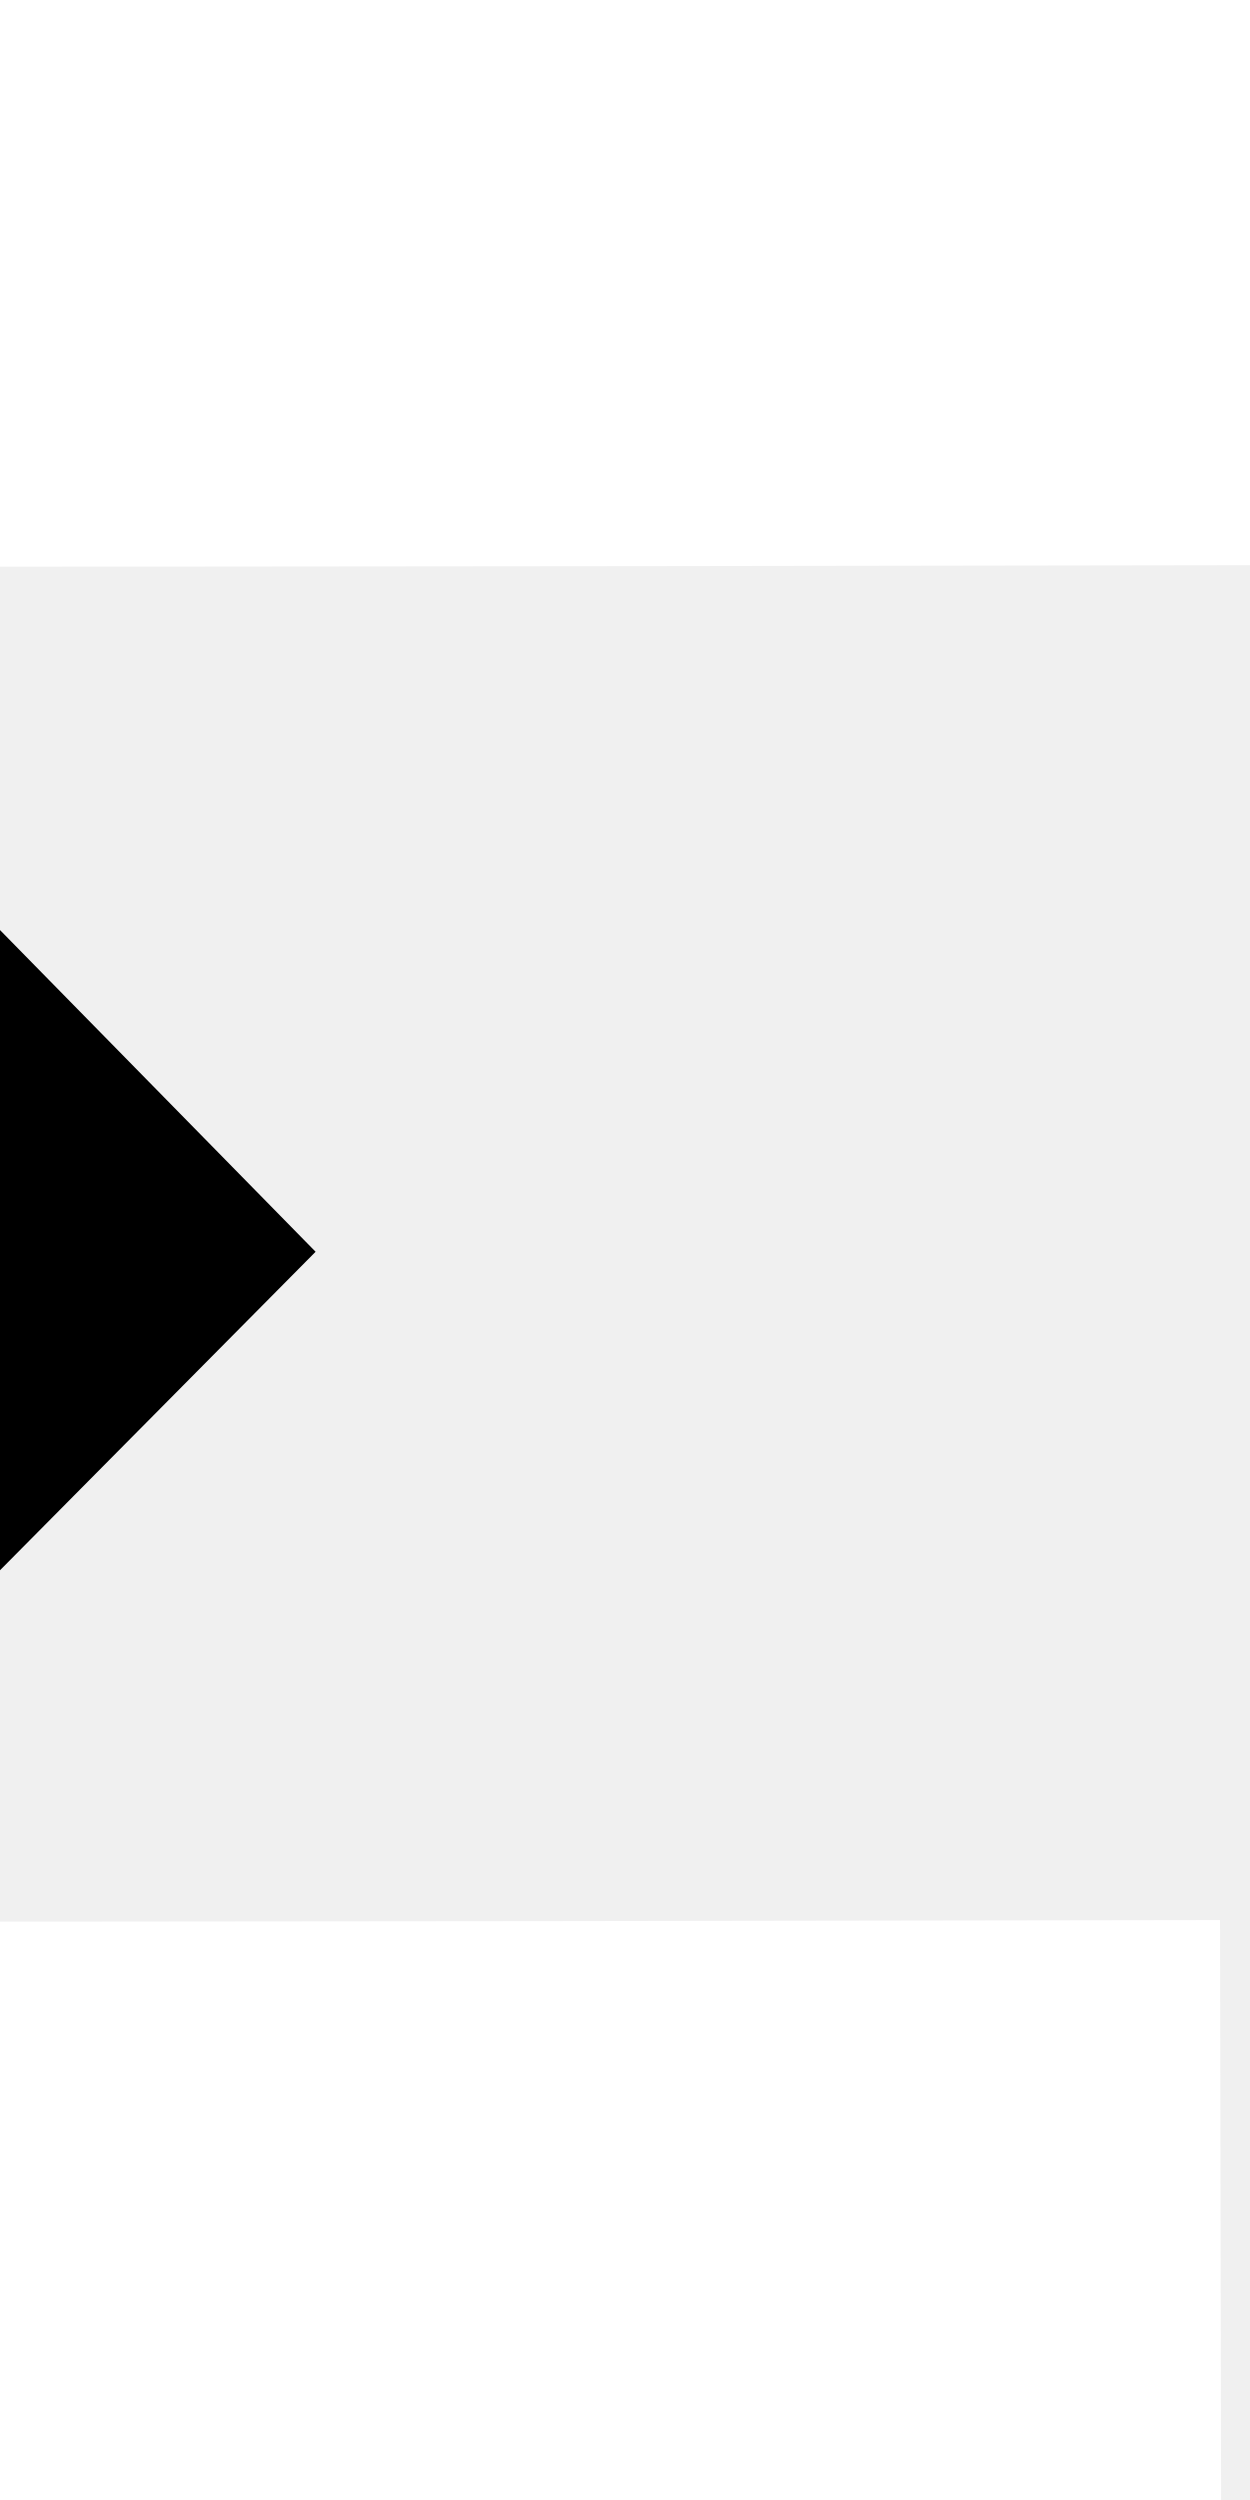
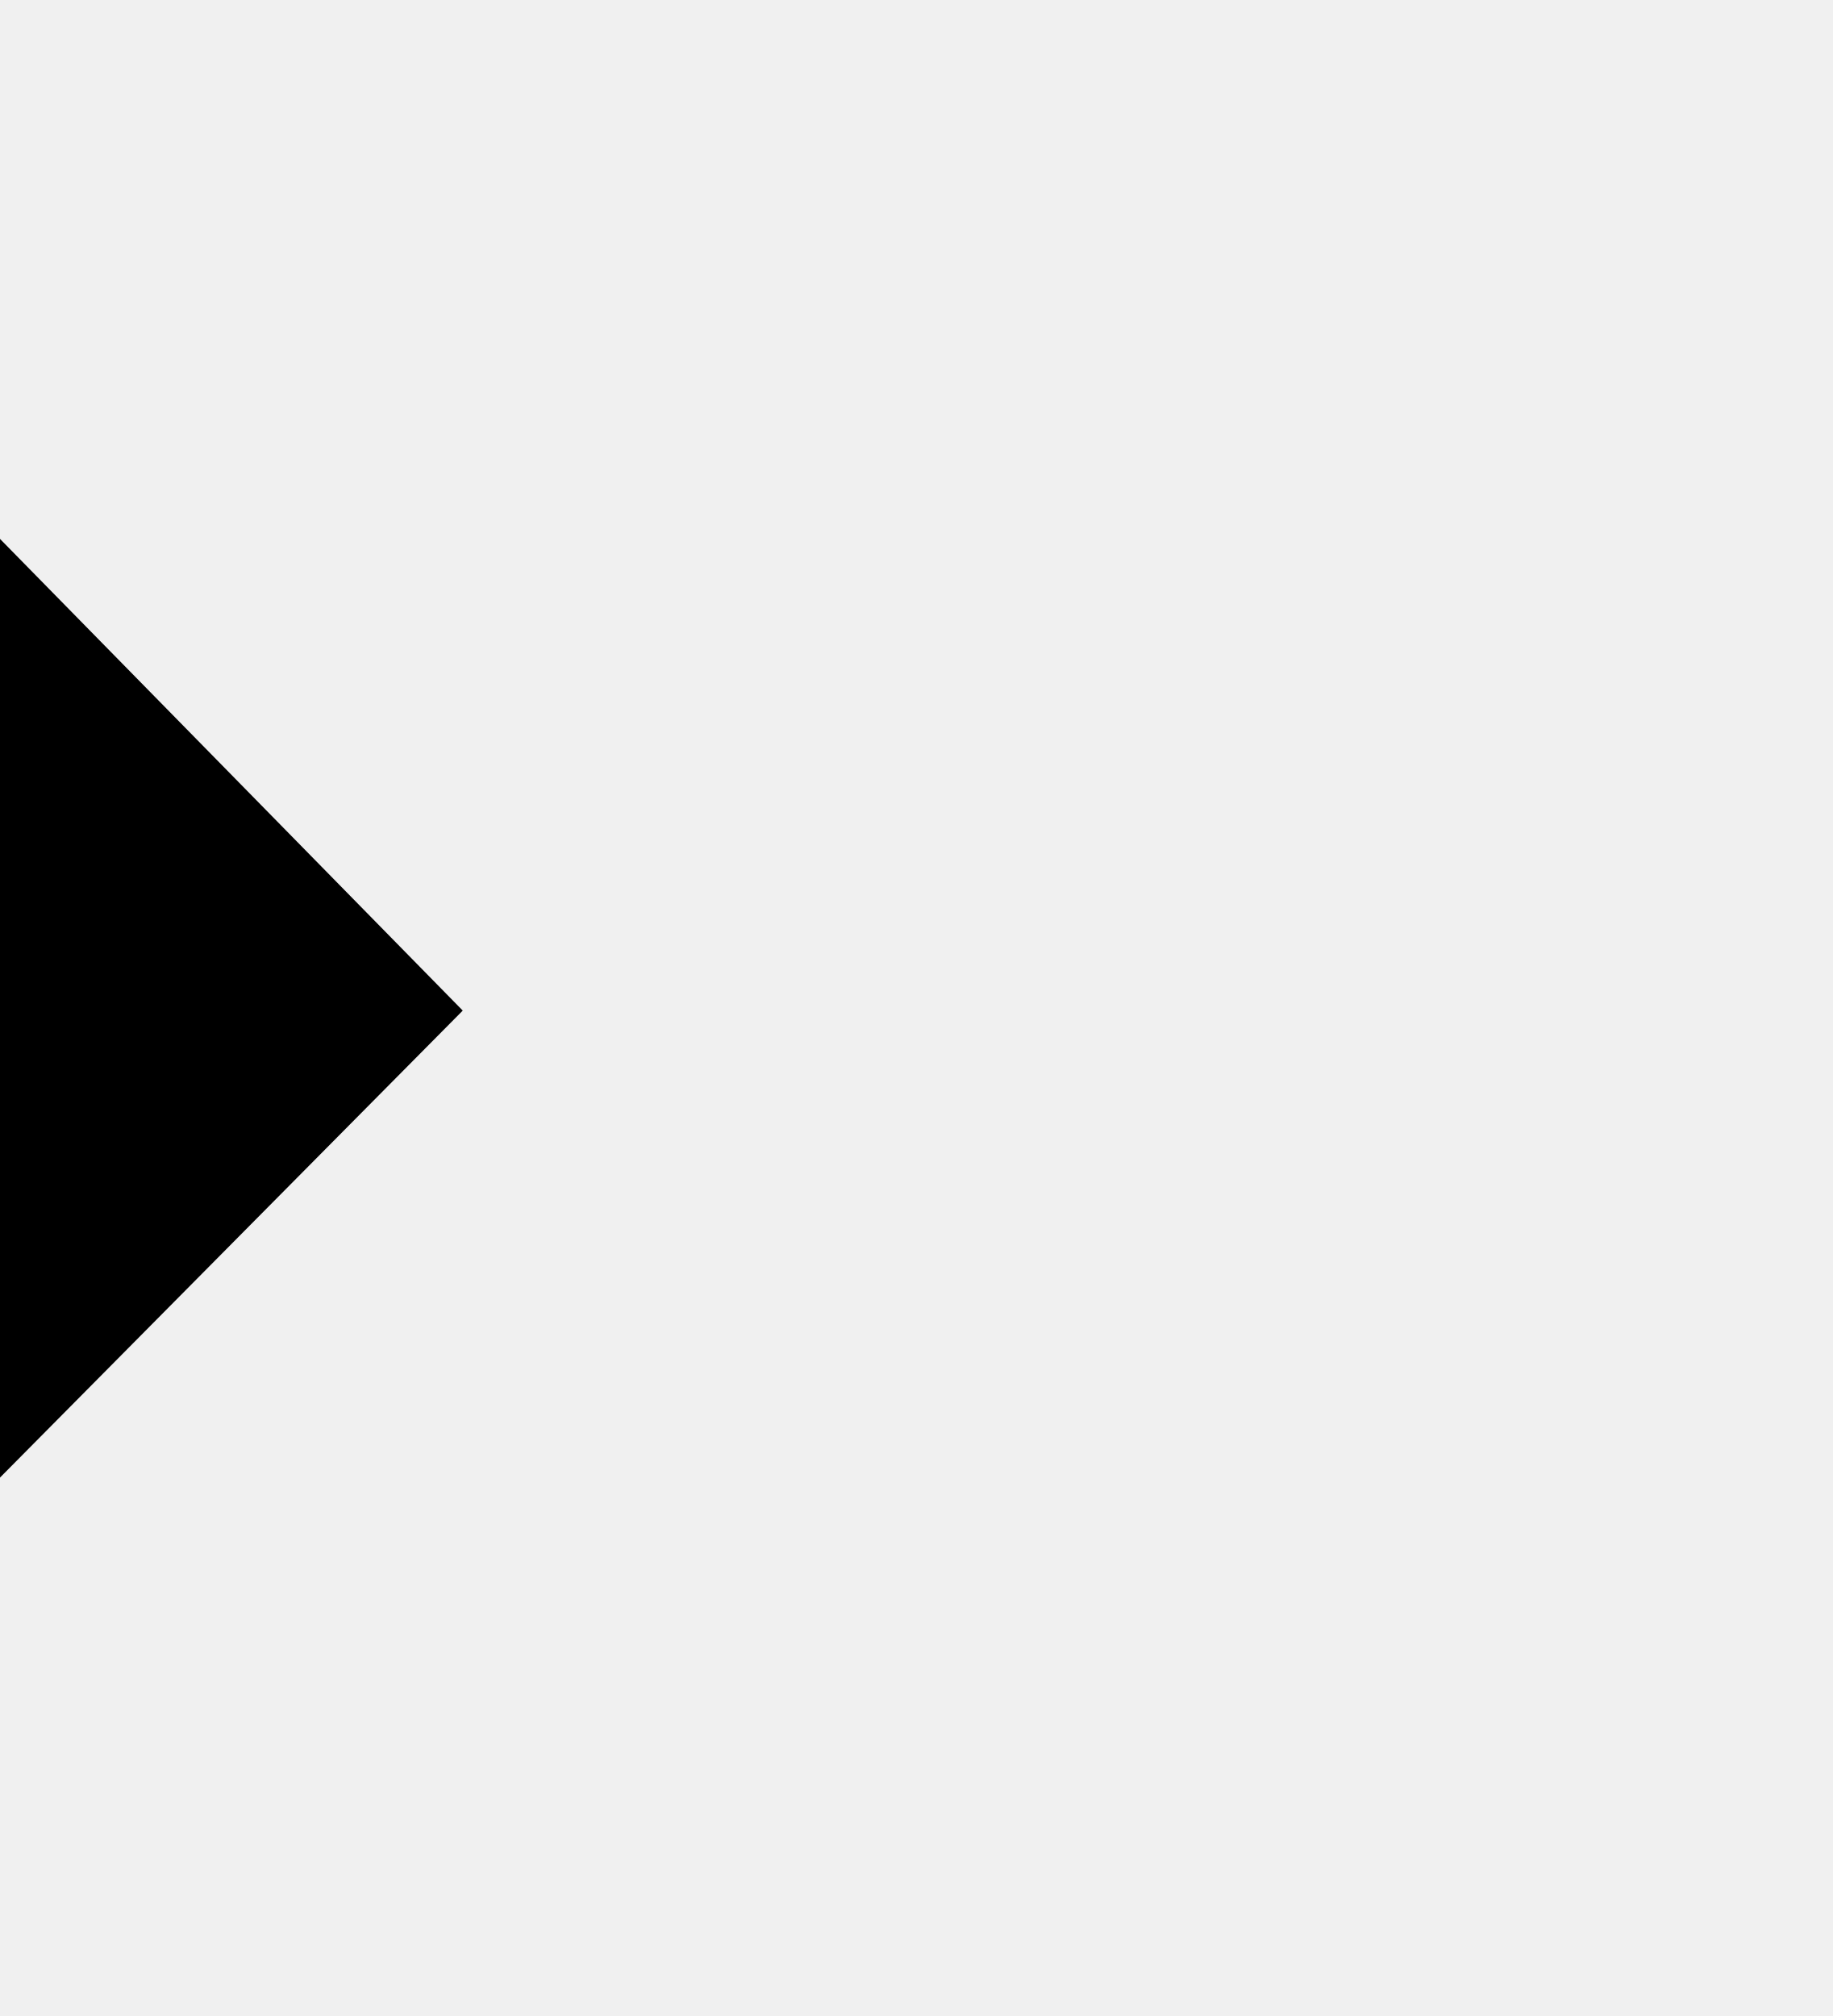
- <svg xmlns="http://www.w3.org/2000/svg" width="20" height="40" id="svg2" version="1.1">
+ <svg xmlns="http://www.w3.org/2000/svg" width="20" height="22" id="svg2" version="1.1">
  <defs id="defs4" />
-   <g id="layer1" transform="translate(0,-1012.362)">
-     <path style="fill:none;stroke:#000000;stroke-width:6.978;stroke-linecap:butt;stroke-linejoin:miter;stroke-miterlimit:4;stroke-opacity:1;stroke-dasharray:none" d="m -7.865,1024.208 0.083,16.175 7.932,-8.005 z" id="path3839" />
-     <path style="fill:none;stroke:#ffffff;stroke-width:15;stroke-linecap:butt;stroke-linejoin:miter;stroke-miterlimit:4;stroke-opacity:1;stroke-dasharray:none" d="m 19.534,1050.583 c -32.382,0.059 -32.323,0 -32.323,0" id="path2994-2" />
-     <path style="fill:none;stroke:#ffffff;stroke-width:15;stroke-linecap:butt;stroke-linejoin:miter;stroke-miterlimit:4;stroke-opacity:1;stroke-dasharray:none" d="m 21.182,1013.903 c -32.382,0.059 -32.323,0 -32.323,0" id="path2994-2-2" />
+   <g id="layer1" transform="translate(0,-1030.362)">
+     <path style="fill:none;stroke:#000000;stroke-width:6.978;stroke-linecap:butt;stroke-linejoin:miter;stroke-miterlimit:4;stroke-opacity:1;stroke-dasharray:none" d="m -7.865,1033.208 0.083,16.175 7.932,-8.005 z" id="path3839" />
  </g>
</svg>
